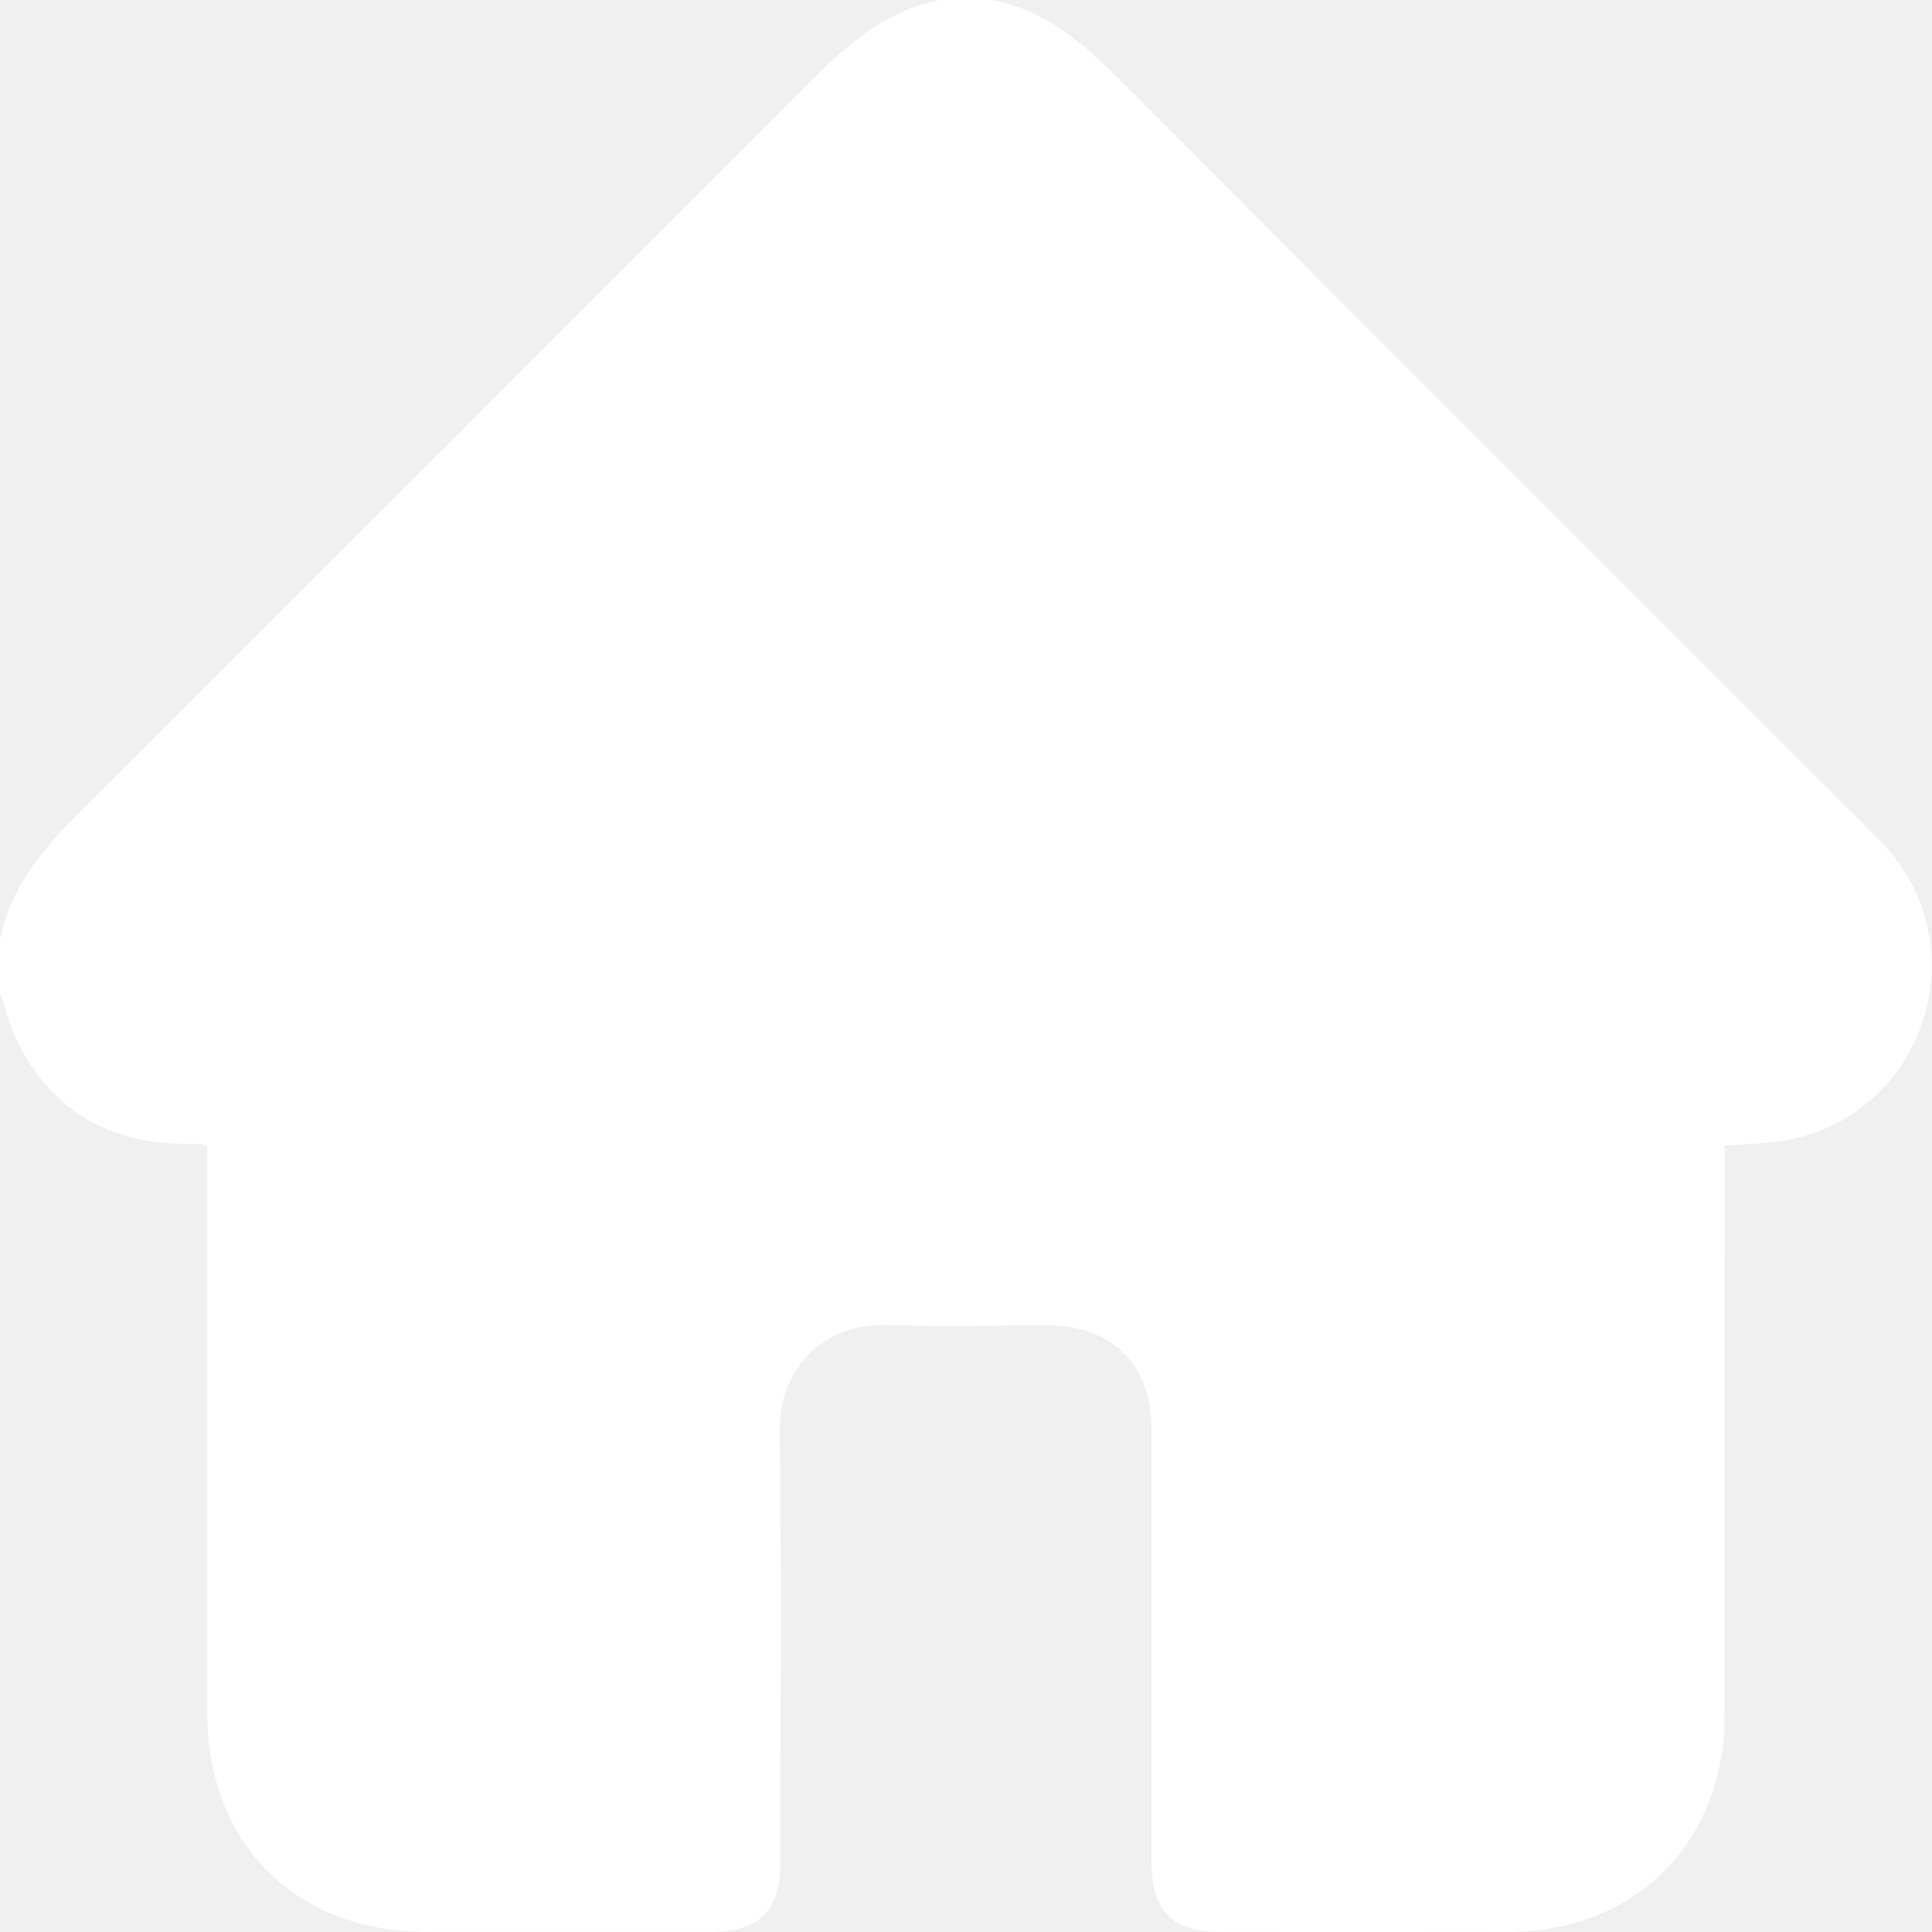
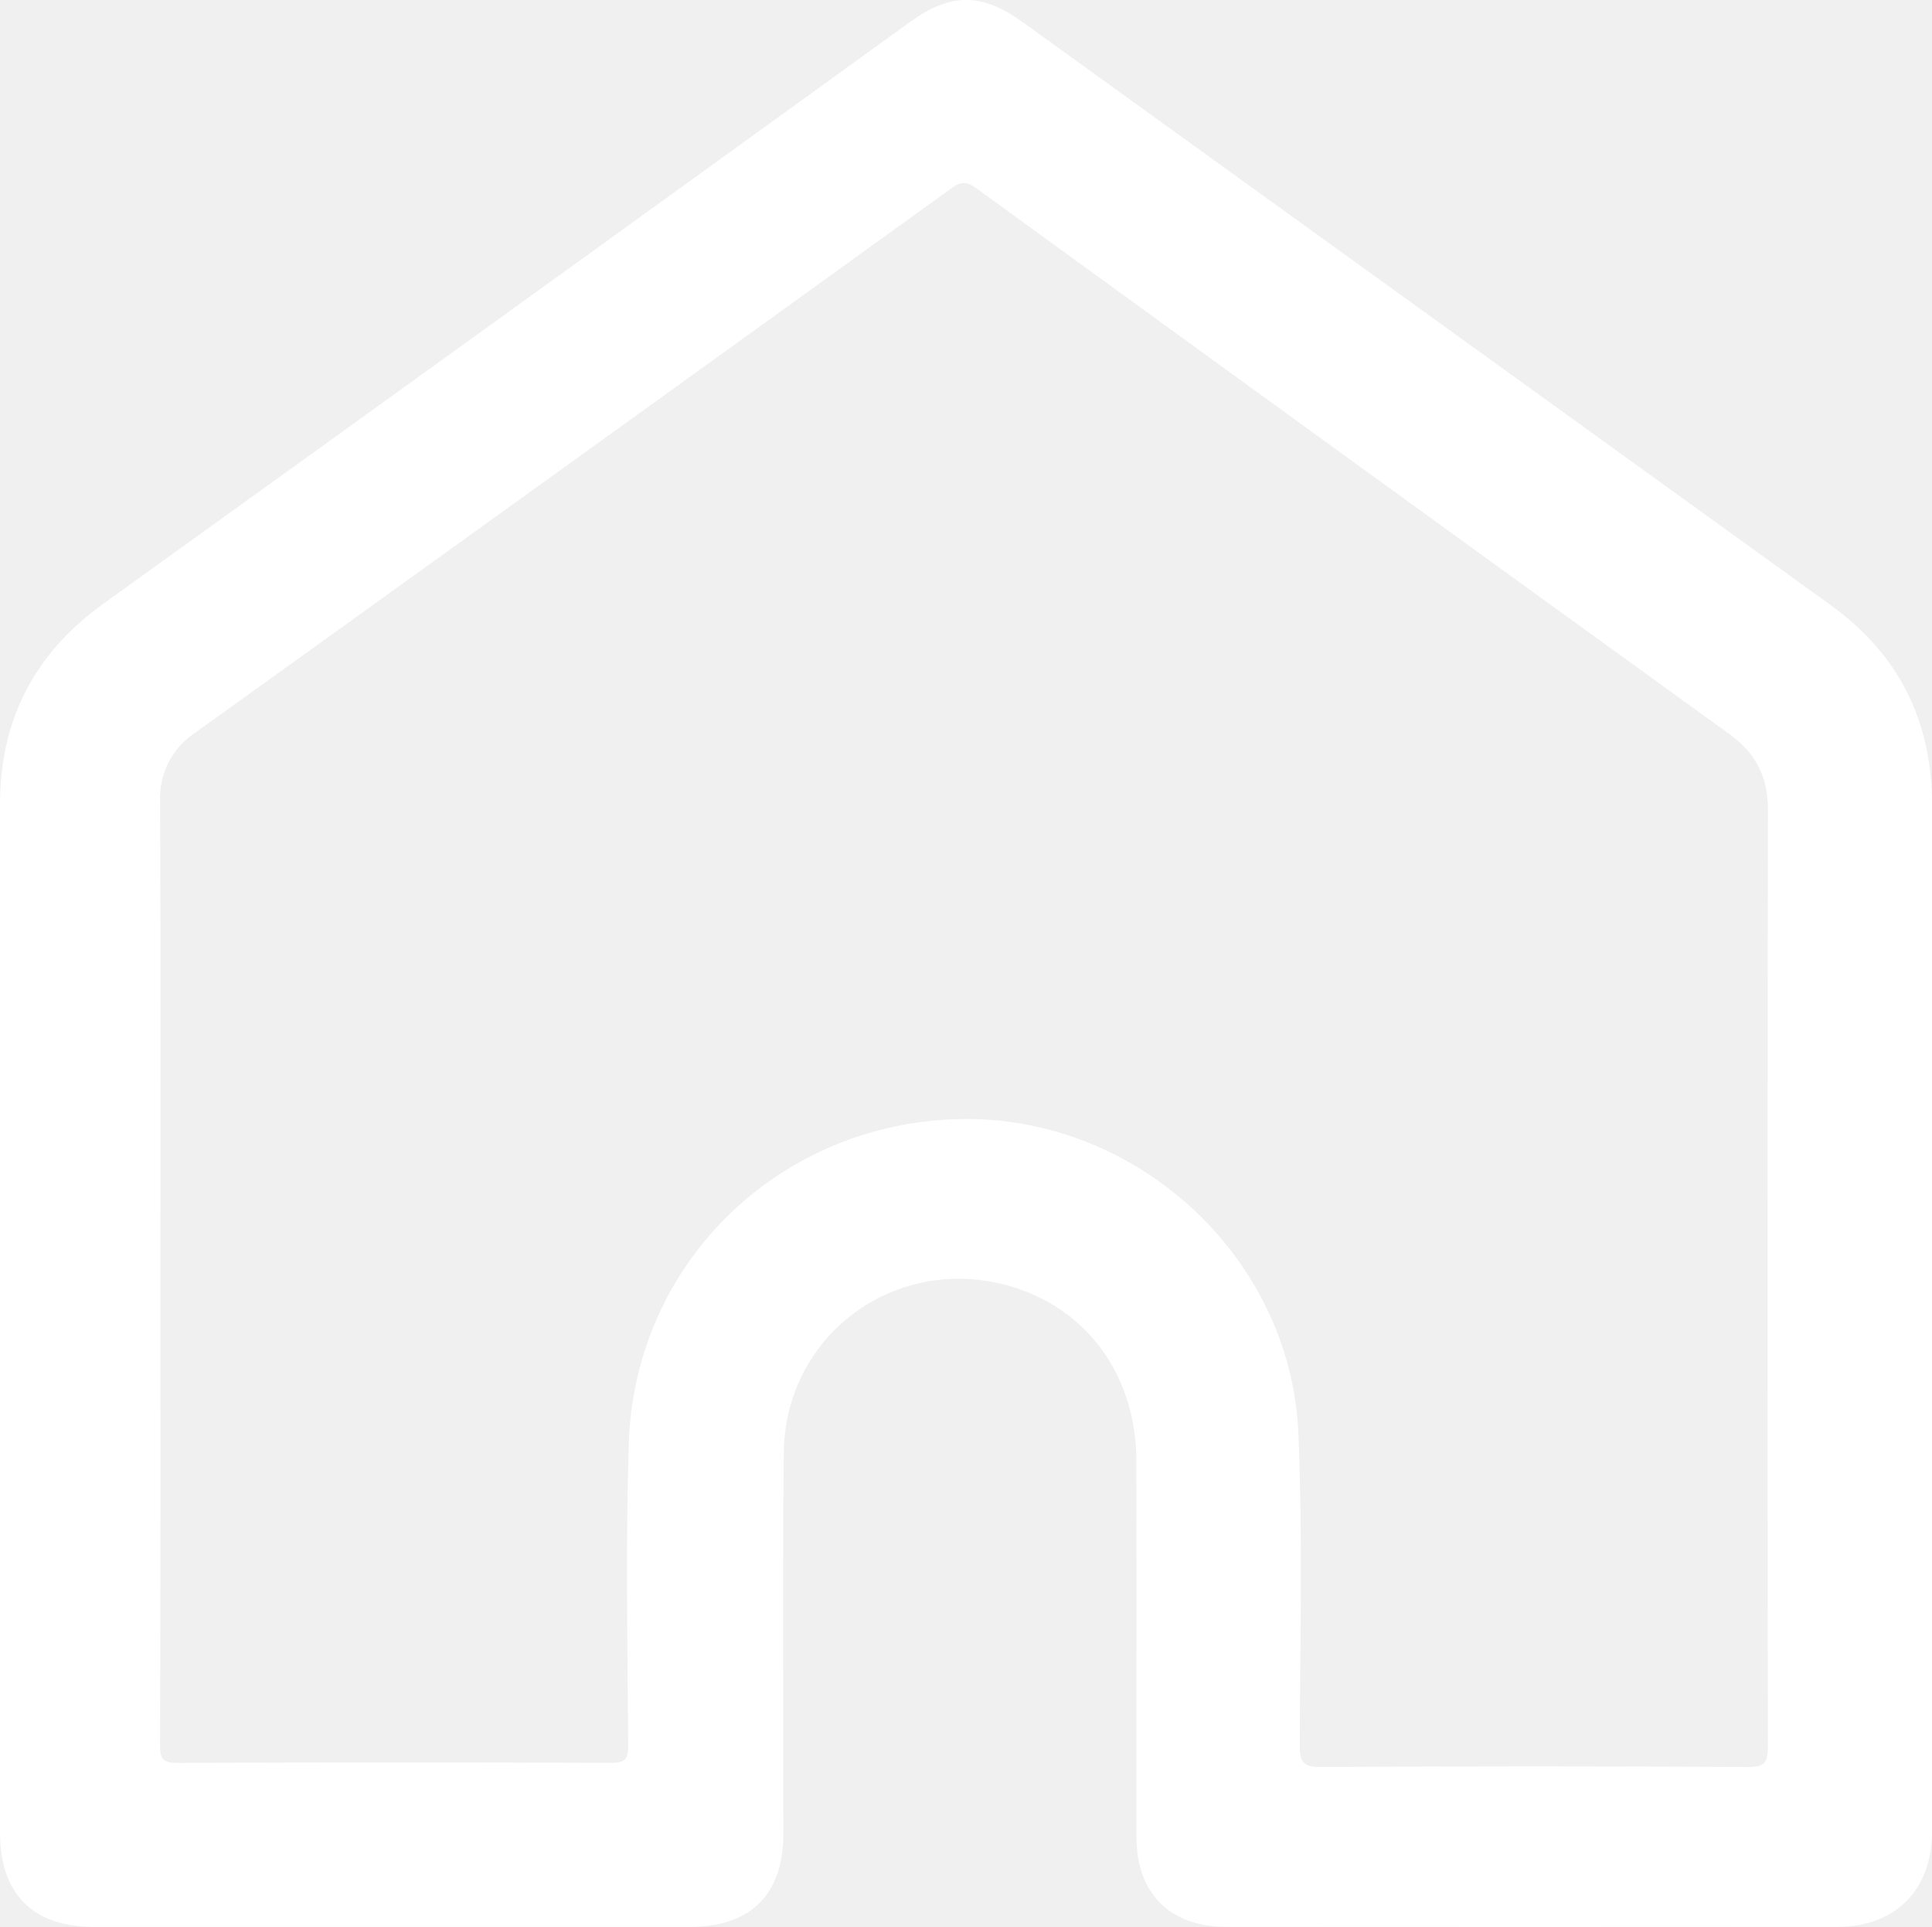
- <svg xmlns="http://www.w3.org/2000/svg" id="Слой_1" data-name="Слой 1" viewBox="0 0 391.392 391.445">
+ <svg xmlns="http://www.w3.org/2000/svg" id="Слой_1" data-name="Слой 1" viewBox="0 0 376.064 375.01">
  <defs>
    <style>.cls-1{fill:#fff;}</style>
  </defs>
-   <path class="cls-1" d="M-.148,200.663V189.959c2.306-11.425,9.684-19.43,17.637-27.343q72.74-72.379,145.124-145.116c7.994-8.032,16.031-15.585,27.604-17.906h10.703c11.599,2.274,19.596,9.891,27.58,17.909q74.556,74.873,149.373,149.486c1.62,1.621,3.269,3.227,4.75,4.971,17.889,21.058,6.458,53.563-20.683,58.629-4.056.757-8.259.732-12.651,1.09,0,1.682,0,3.192,0,4.701q-0,55.411-.012,110.822c-.031,25.664-18.148,43.773-43.764,43.818q-29.234.051-58.468.005c-9.624-.003-13.889-4.315-13.891-14.058q-.01-43.947-.012-87.893c-.012-13.049-7.875-20.888-20.95-20.935-10.827-.039-21.665.293-32.48-.086-13.27-.465-22.102,9.005-21.906,21.741.451,29.163.151,58.338.137,87.509-.005,9.387-4.396,13.718-13.851,13.721q-28.852.009-57.704 0c-26.66-.012-44.552-17.884-44.564-44.547q-.025-55.22-.004-110.439v-4.251a6.503,6.503,0,0,0-1.224-.414c-1.909-.045-3.822,0-5.728-.099-14.006-.73-24.433-7.287-31.008-19.62C2.046,208.246,1.163,204.34-.148,200.663Z" transform="translate(0.14827 0.4057)" />
+   <path class="cls-1" d="M376.067,255.469q0,50.501-.001,101.003c-.001,11.279-7.111,18.507-18.378,18.516q-59.484.046-118.969.001c-10.96-.008-17.489-6.522-17.5-17.393-.024-24.44.041-48.88-.026-73.32-.046-16.861-9.893-30.05-25.313-34.181-21.949-5.879-43.094,9.887-43.319,32.656-.245,24.687-.059,49.379-.07,74.068-.005,11.852-6.348,18.175-18.261,18.178q-57.988.013-115.976-0C6.428,374.993.007,368.565.005,356.724Q-.006,256.657,0,156.589c-.001-16.509,6.675-29.434,20.158-39.126Q98.737,60.977,177.152,4.263c7.892-5.693,13.928-5.714,21.889.028Q277.678,61.014,356.31,117.743c13.348,9.617,19.77,22.622,19.762,38.968Q376.048,206.09,376.067,255.469ZM31.22,246.866c0,30.923.042,61.847-.071,92.77-.01,2.797.654,3.455,3.446,3.444q42.086-.175,84.173-.009c2.685.01,3.533-.485,3.514-3.395-.127-19.575-.507-39.167.11-58.724,1.099-34.887,28.789-62.021,63.69-63.155,34.634-1.126,65.186,26.5,66.647,61.179.849,20.165.344,40.391.267,60.589-.012,3.217.557,4.338,4.129,4.315q41.524-.261,83.05.001c3.426.021,3.951-.968,3.946-4.096q-.145-91.087.011-182.173c.015-6.523-2.398-11.062-7.577-14.805Q263.266,89.845,190.119,36.689c-1.781-1.293-2.921-1.498-4.835-.117Q111.656,89.691,37.915,142.654a15.142,15.142,0,0,0-6.753,13.312C31.287,186.265,31.22,216.566,31.22,246.866Z" />
</svg>
